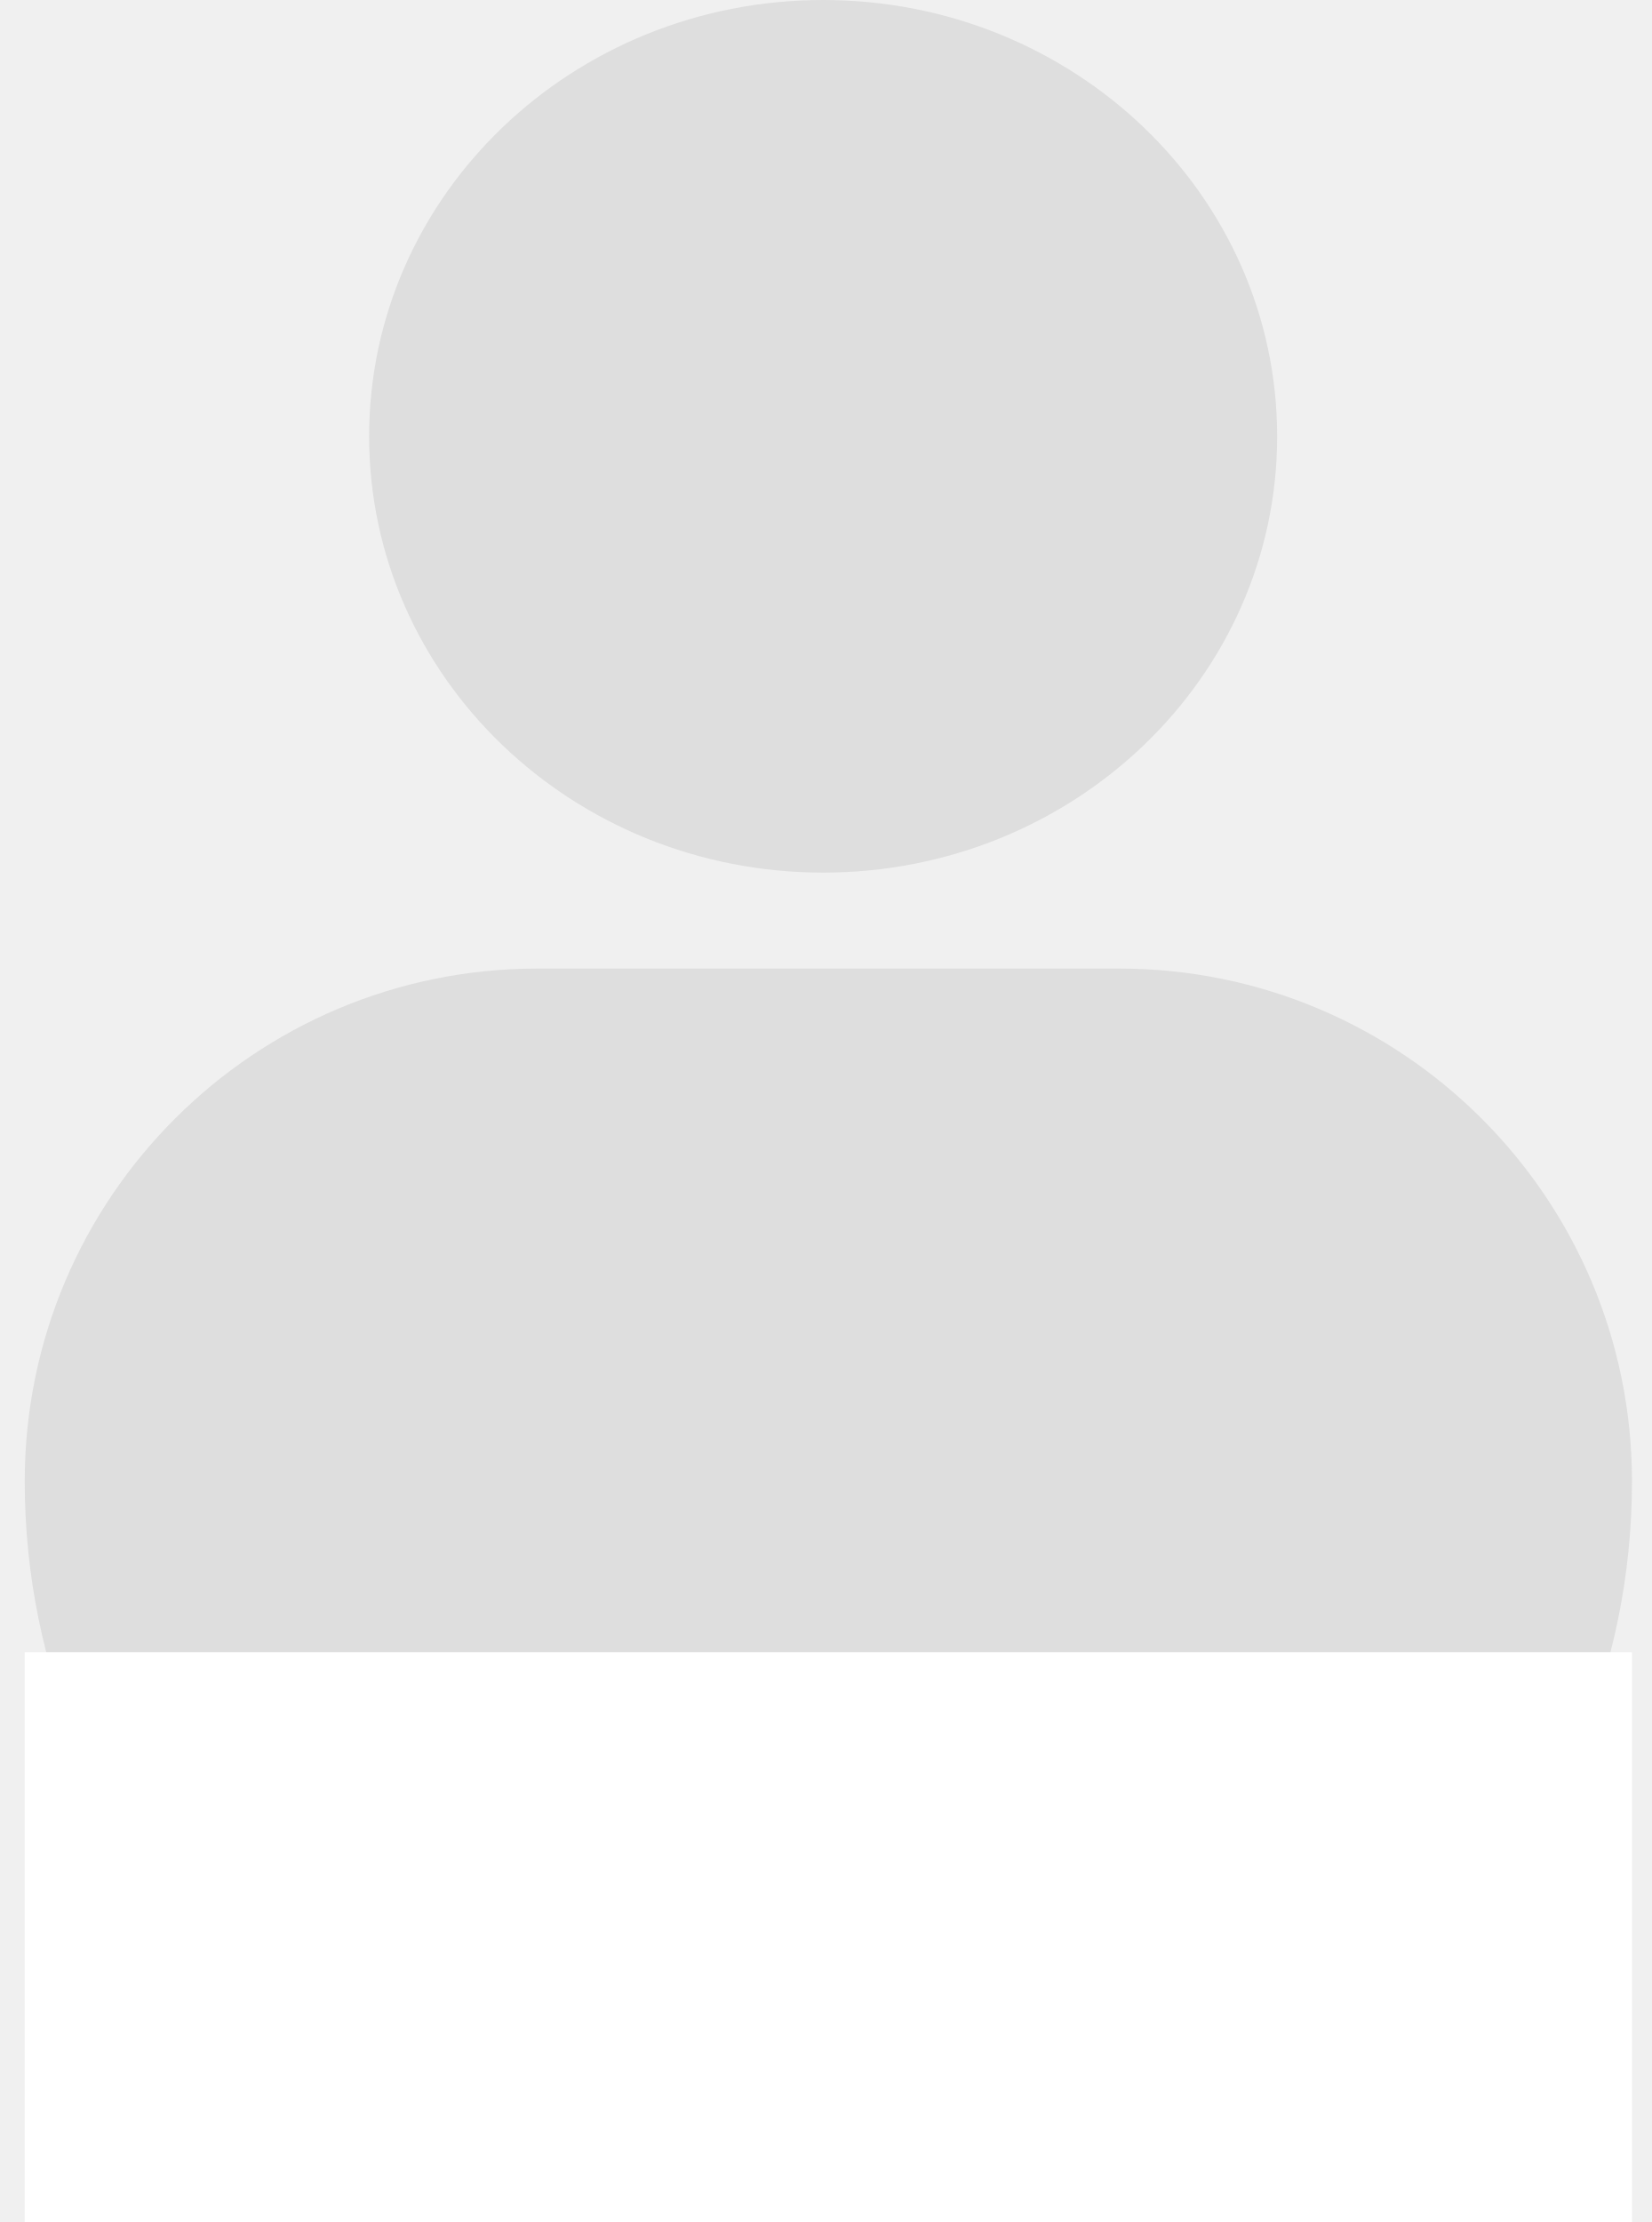
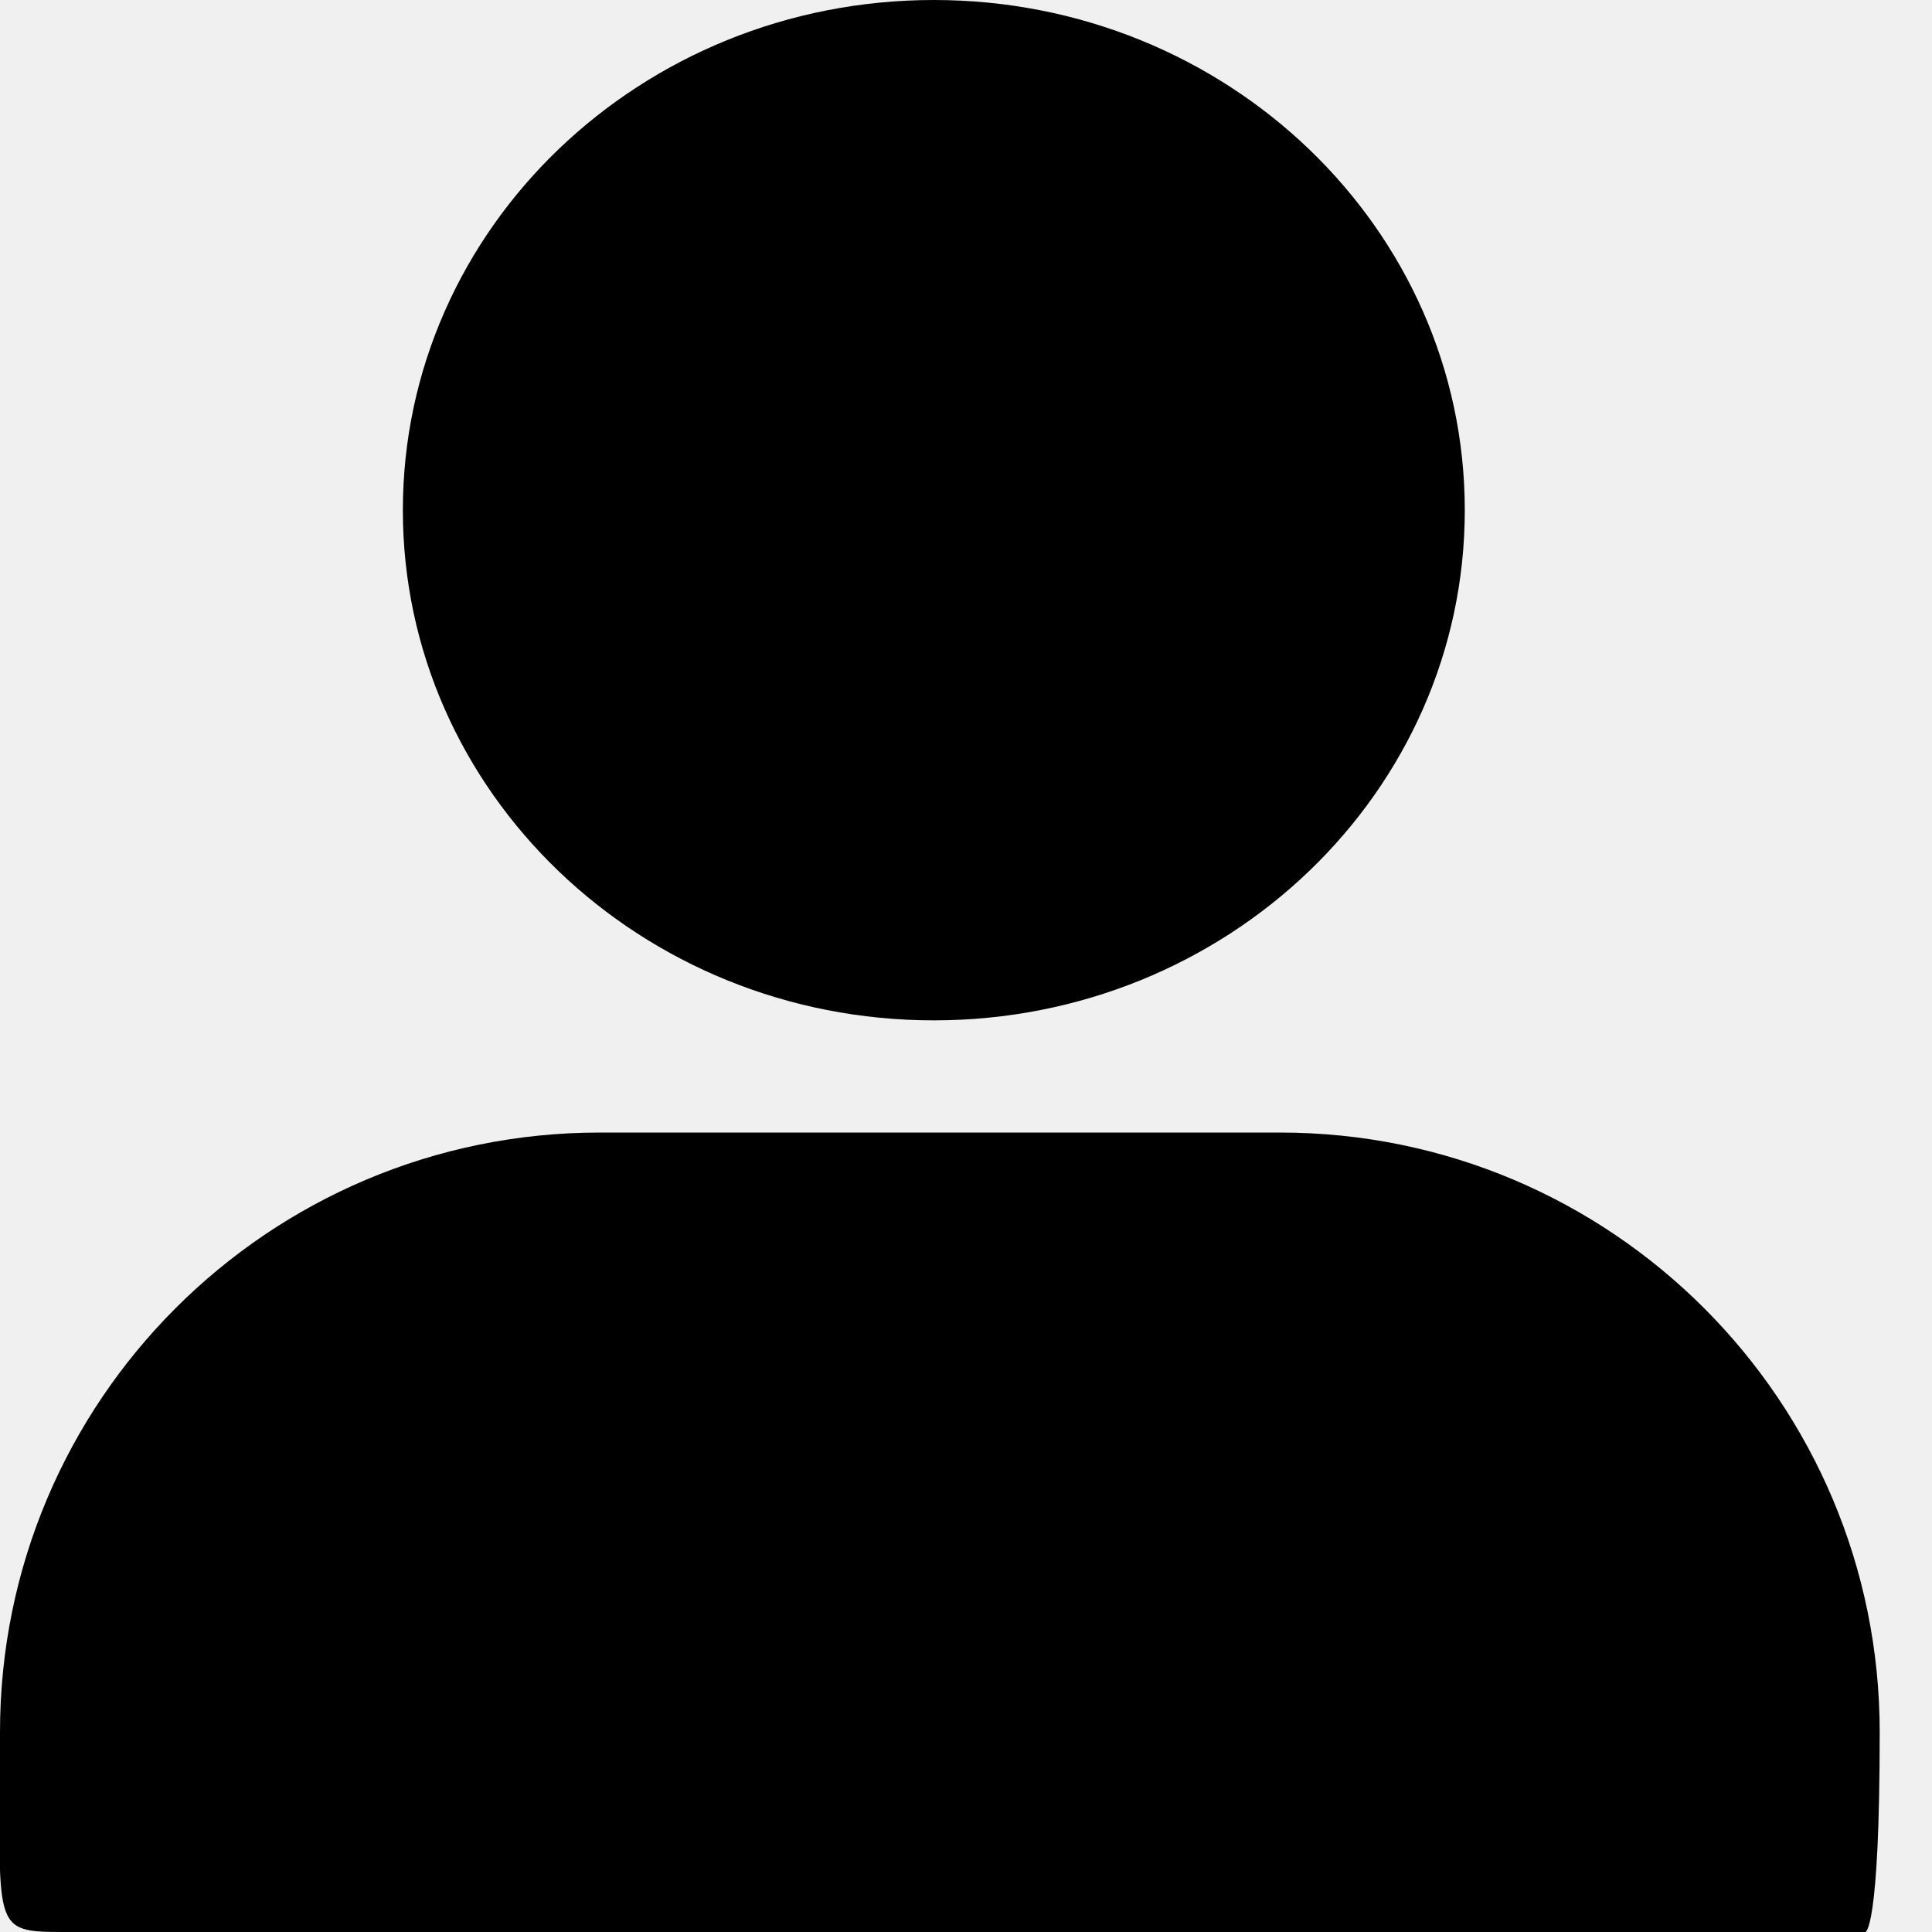
- <svg xmlns="http://www.w3.org/2000/svg" width="29" height="39" viewBox="0 0 29 39" fill="none">
-   <path d="M0.434 26C0.434 21.029 4.463 17 9.434 17H19.649C24.619 17 28.649 21.029 28.649 26C28.649 32.627 23.276 38 16.649 38H12.434C5.806 38 0.434 32.627 0.434 26Z" fill="#DEDEDE" />
-   <ellipse cx="14.45" cy="7.658" rx="7.97" ry="7.658" fill="#DEDEDE" />
-   <rect x="0.434" y="29" width="28.215" height="10" fill="white" />
+ <svg xmlns="http://www.w3.org/2000/svg" width="29" height="29" viewBox="0 0 29 29" fill="none">
+   <ellipse cx="14.017" cy="7.658" rx="7.97" ry="7.658" fill="currentColor" />
+   <path d="M-0 26C-0 21.029 4.029 17 9 17H19.215C24.186 17 28.215 21.029 28.215 26C28.215 29 28 29 28 29C28 29 2.159 29 1 29C-0.16 29 -0 29 -0 26Z" fill="currentColor" />
</svg>
